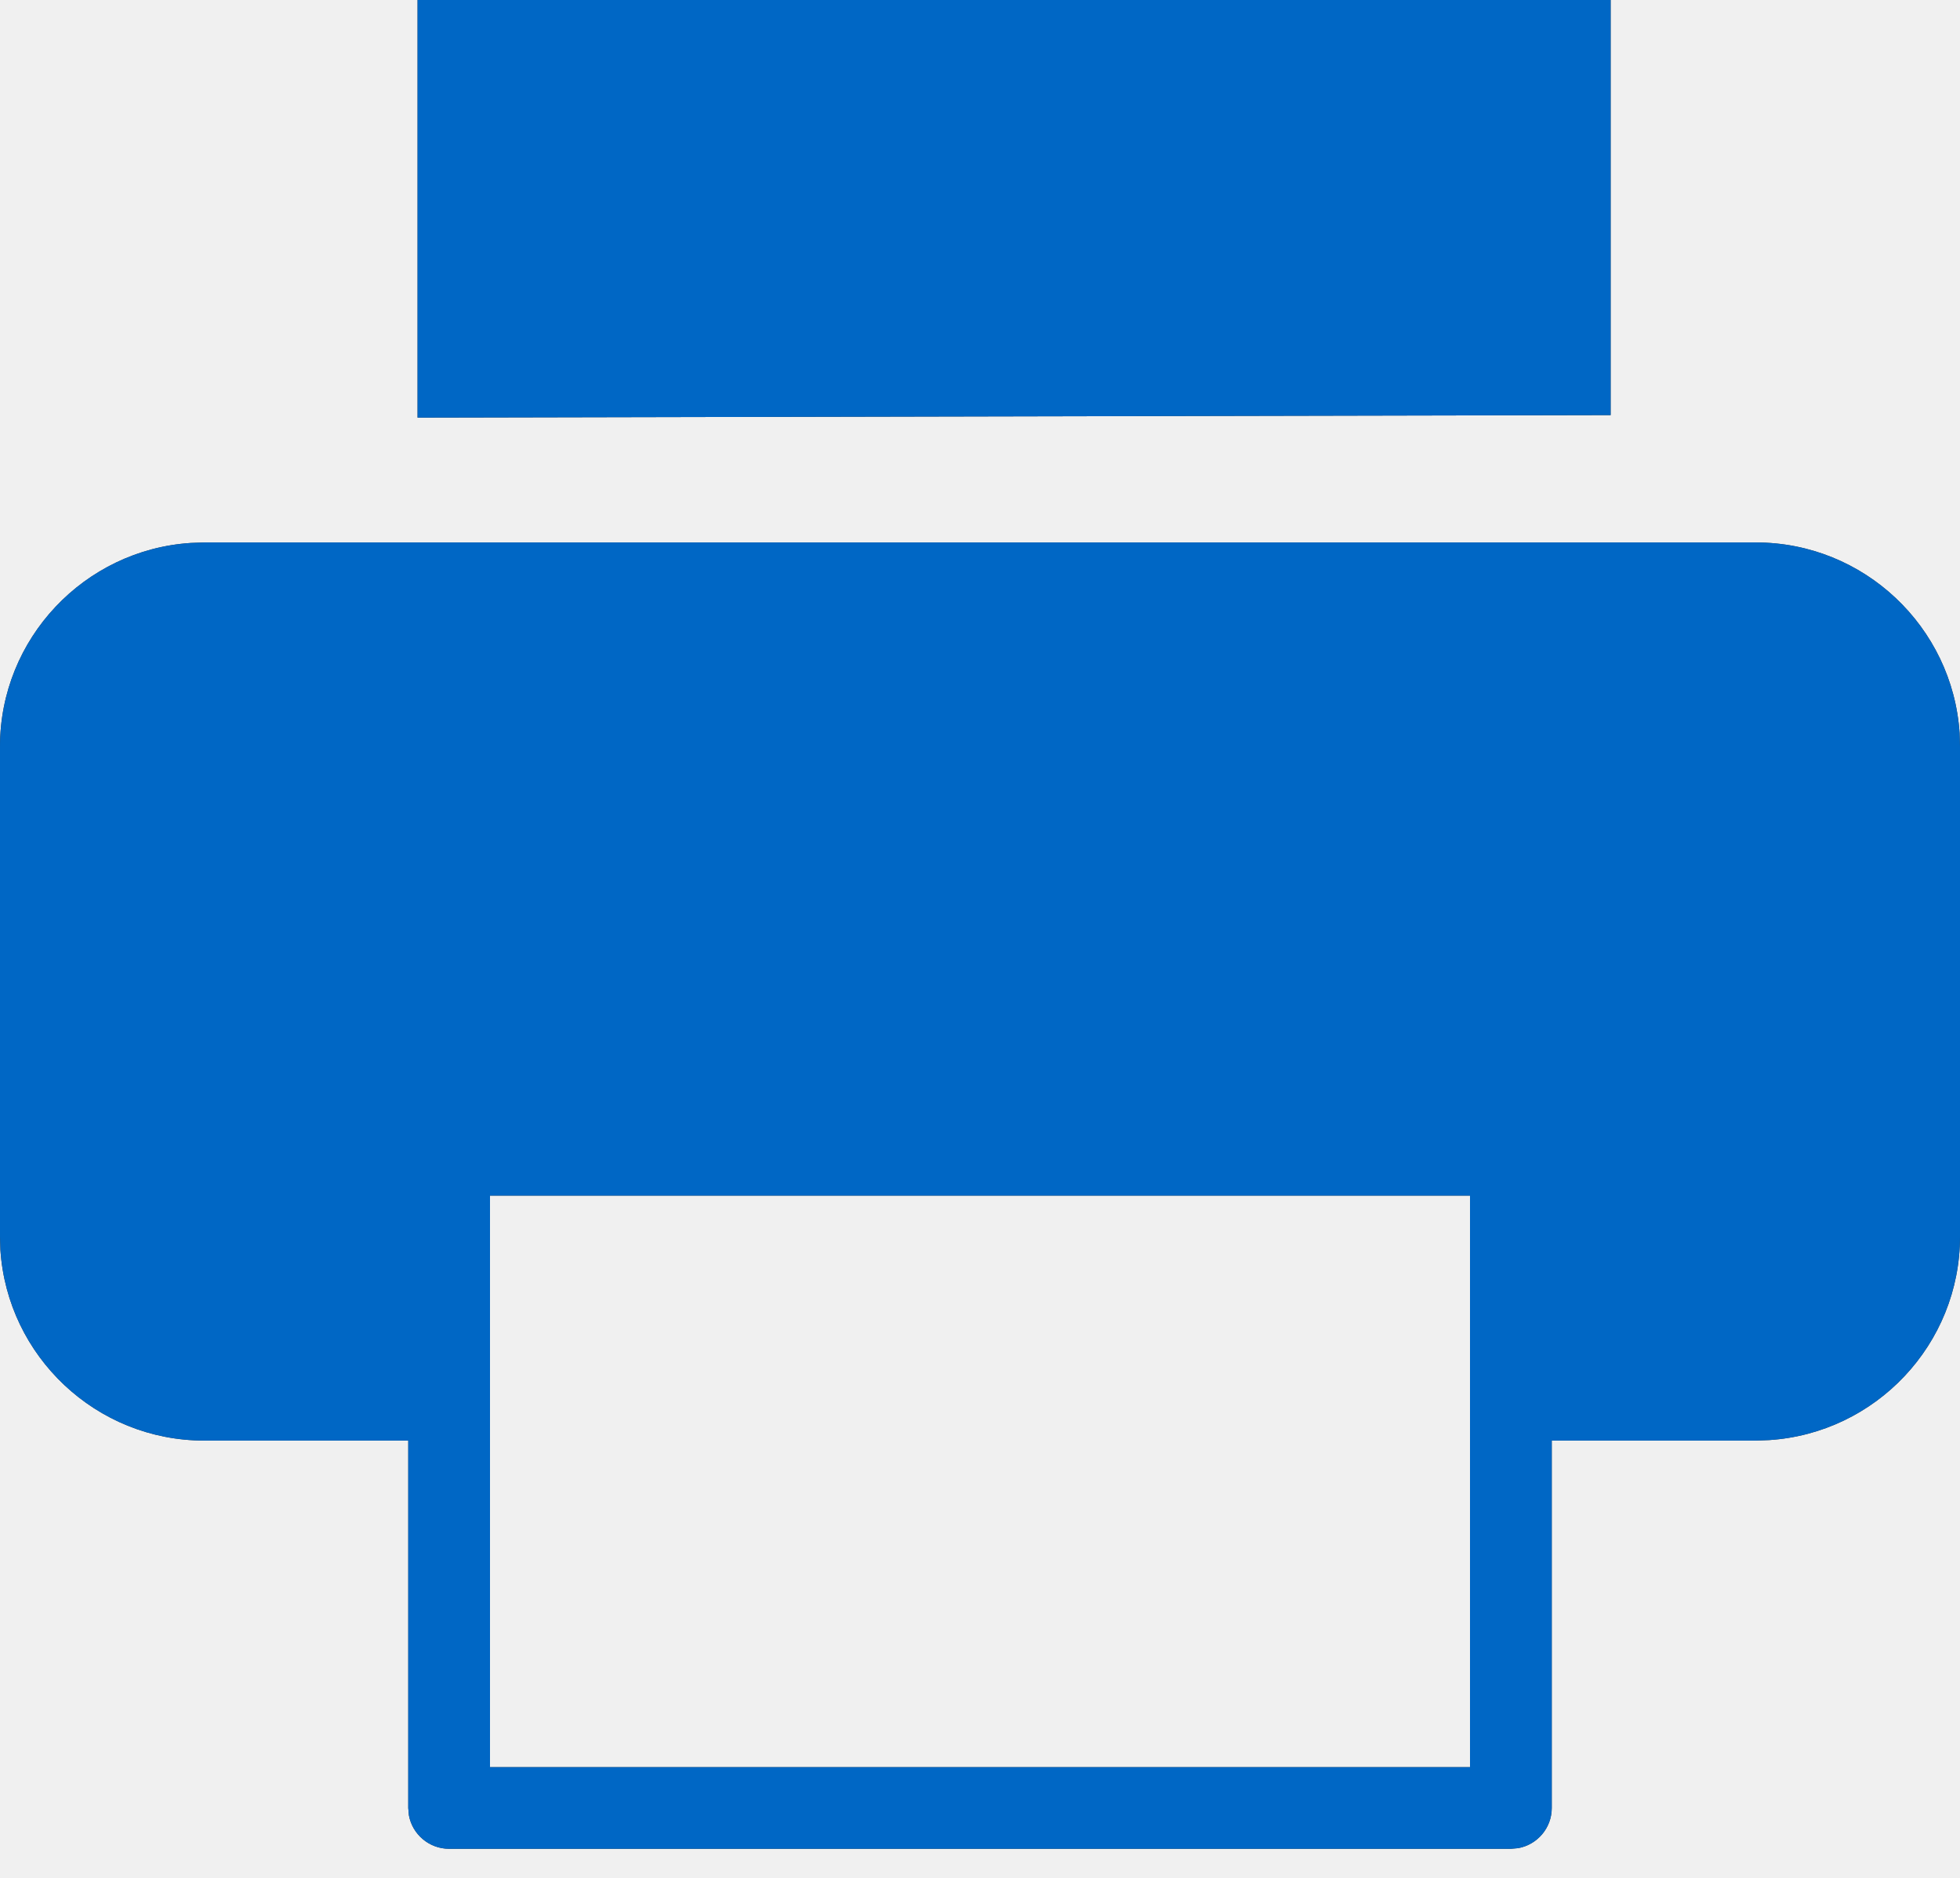
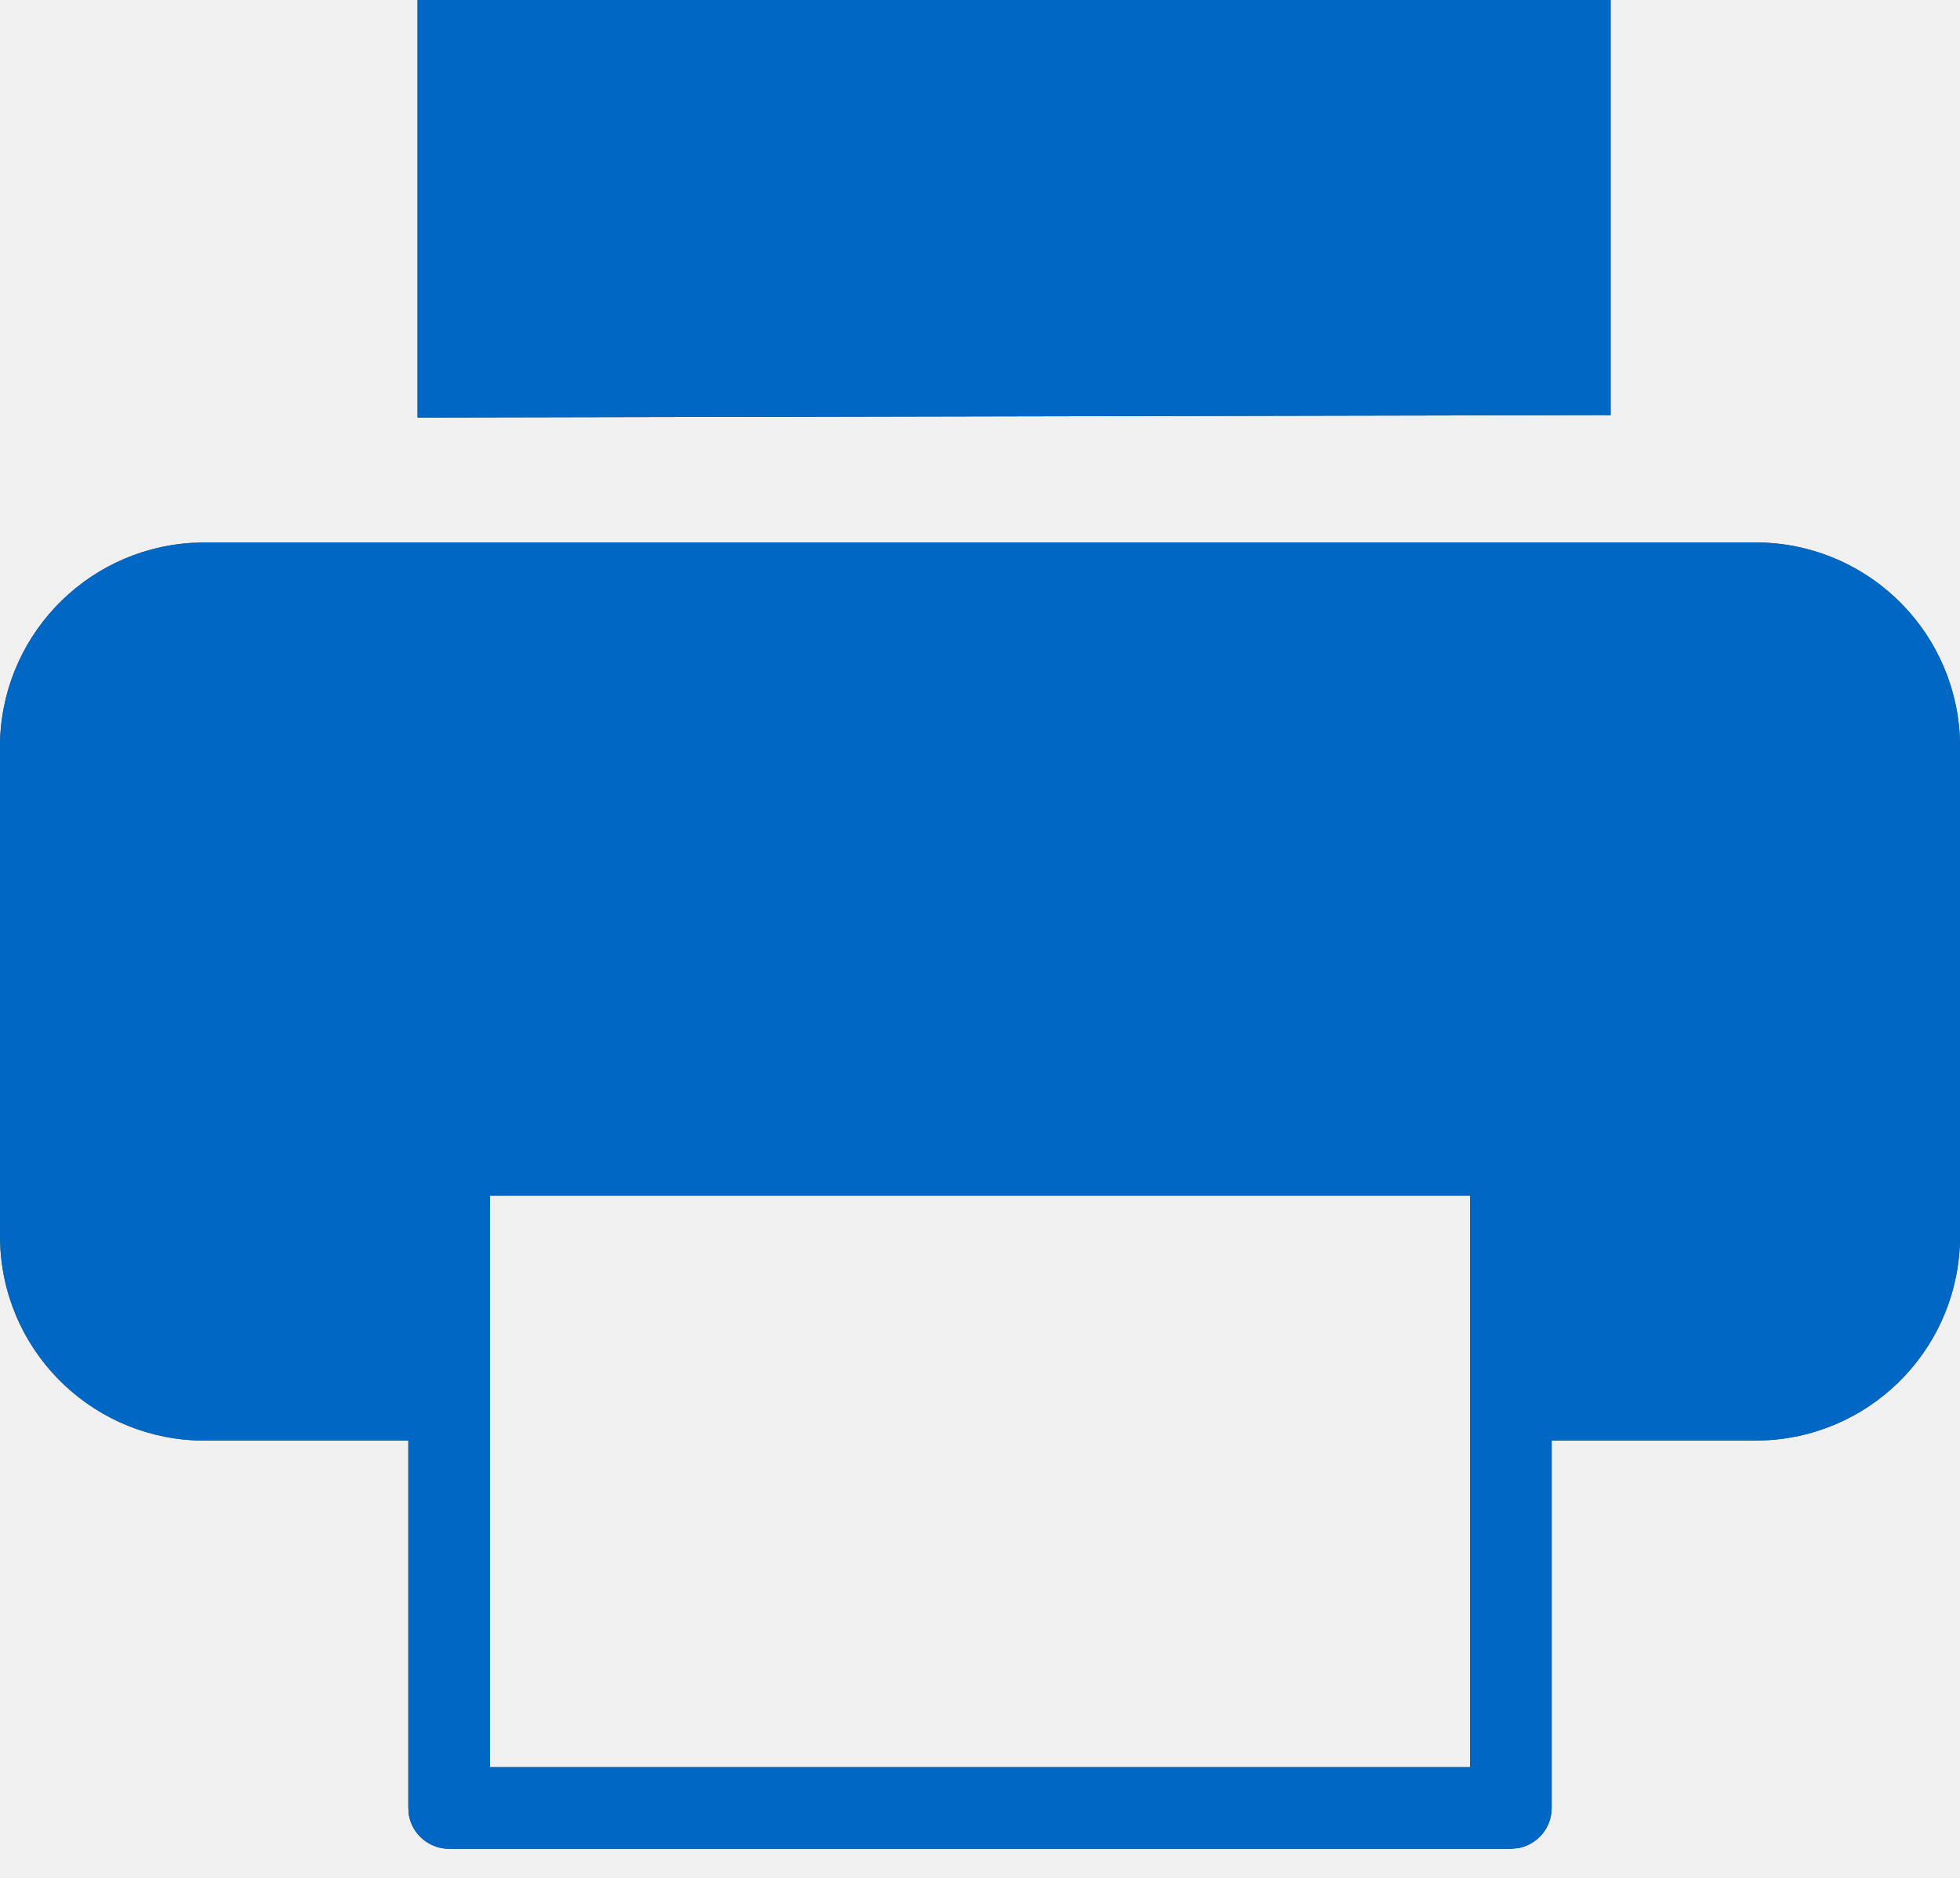
- <svg xmlns="http://www.w3.org/2000/svg" xmlns:xlink="http://www.w3.org/1999/xlink" width="24px" height="23px" viewBox="0 0 24 23" version="1.1">
+ <svg xmlns="http://www.w3.org/2000/svg" xmlns:xlink="http://www.w3.org/1999/xlink" width="24" height="23">
  <defs>
-     <path d="M2.5,7.644 L21.5,7.644 C22.823,7.644 23.91,8.678 23.995,9.98 L24,10.144 L24,16.144 C24,17.468 22.966,18.553 21.664,18.638 L21.5,18.644 L19.001,18.644 L19.001,23.145 C19.001,23.39 18.823,23.594 18.59,23.636 L18.5,23.644 L5.5,23.644 C5.255,23.644 5.05,23.468 5.007,23.234 L4.999,23.145 L4.999,18.644 L2.5,18.644 C1.177,18.644 0.09,17.611 0.005,16.308 L0,16.144 L0,10.144 C0,8.821 1.034,7.734 2.336,7.65 L2.5,7.644 L21.5,7.644 Z M18,15.644 L6,15.644 L6,22.644 L18,22.644 L18,15.644 Z M19.722,1 L19.722,6.084 L5.113,6.115 L5.113,1 L19.722,1 Z" id="path-1" />
+     <path d="M2.5 7.644h19a2.504 2.504 0 0 1 2.495 2.336l.005.164v6a2.503 2.503 0 0 1-2.336 2.494l-.164.006H19v4.5a.5.5 0 0 1-.41.492l-.09.008h-13a.501.501 0 0 1-.493-.41L5 23.144v-4.5H2.5a2.503 2.503 0 0 1-2.494-2.336L0 16.144v-6A2.504 2.504 0 0 1 2.336 7.65l.164-.006h19zm15.5 8H6v7h12v-7zM19.722 1v5.084l-14.609.03V1h14.61z" id="printer2_svg__a" />
  </defs>
-   <g id="-----↳-Versjon-10" stroke="none" stroke-width="1" fill="none" fill-rule="evenodd">
-     <g id="gammel" transform="translate(-1033, -267)">
-       <g id="FILL/hardware/-printer" transform="translate(1033, 266)">
-         <mask id="mask-2" fill="white">
-           <use xlink:href="#path-1" />
-         </mask>
-         <use id="Mask" fill="#3E3832" fill-rule="evenodd" xlink:href="#path-1" />
-         <g id="printerSvg" stroke-width="1" fill-rule="evenodd" mask="url(#mask-2)" fill="#0067C5">
-           <g transform="translate(12, 12) scale(1, -1) translate(-12, -12) " id="Rectangle-3">
-             <rect x="0" y="0" width="24" height="24" />
-           </g>
-         </g>
-       </g>
+   <g transform="translate(0 -1)" fill="none" fill-rule="evenodd">
+     <mask id="printer2_svg__b" fill="#fff">
+       <use xlink:href="#printer2_svg__a" />
+     </mask>
+     <use fill="#3E3832" xlink:href="#printer2_svg__a" />
+     <g id="printerSvg" mask="url(#printer2_svg__b)" fill="#0067C5">
+       <path d="M0 24h24V0H0z" />
    </g>
  </g>
</svg>
